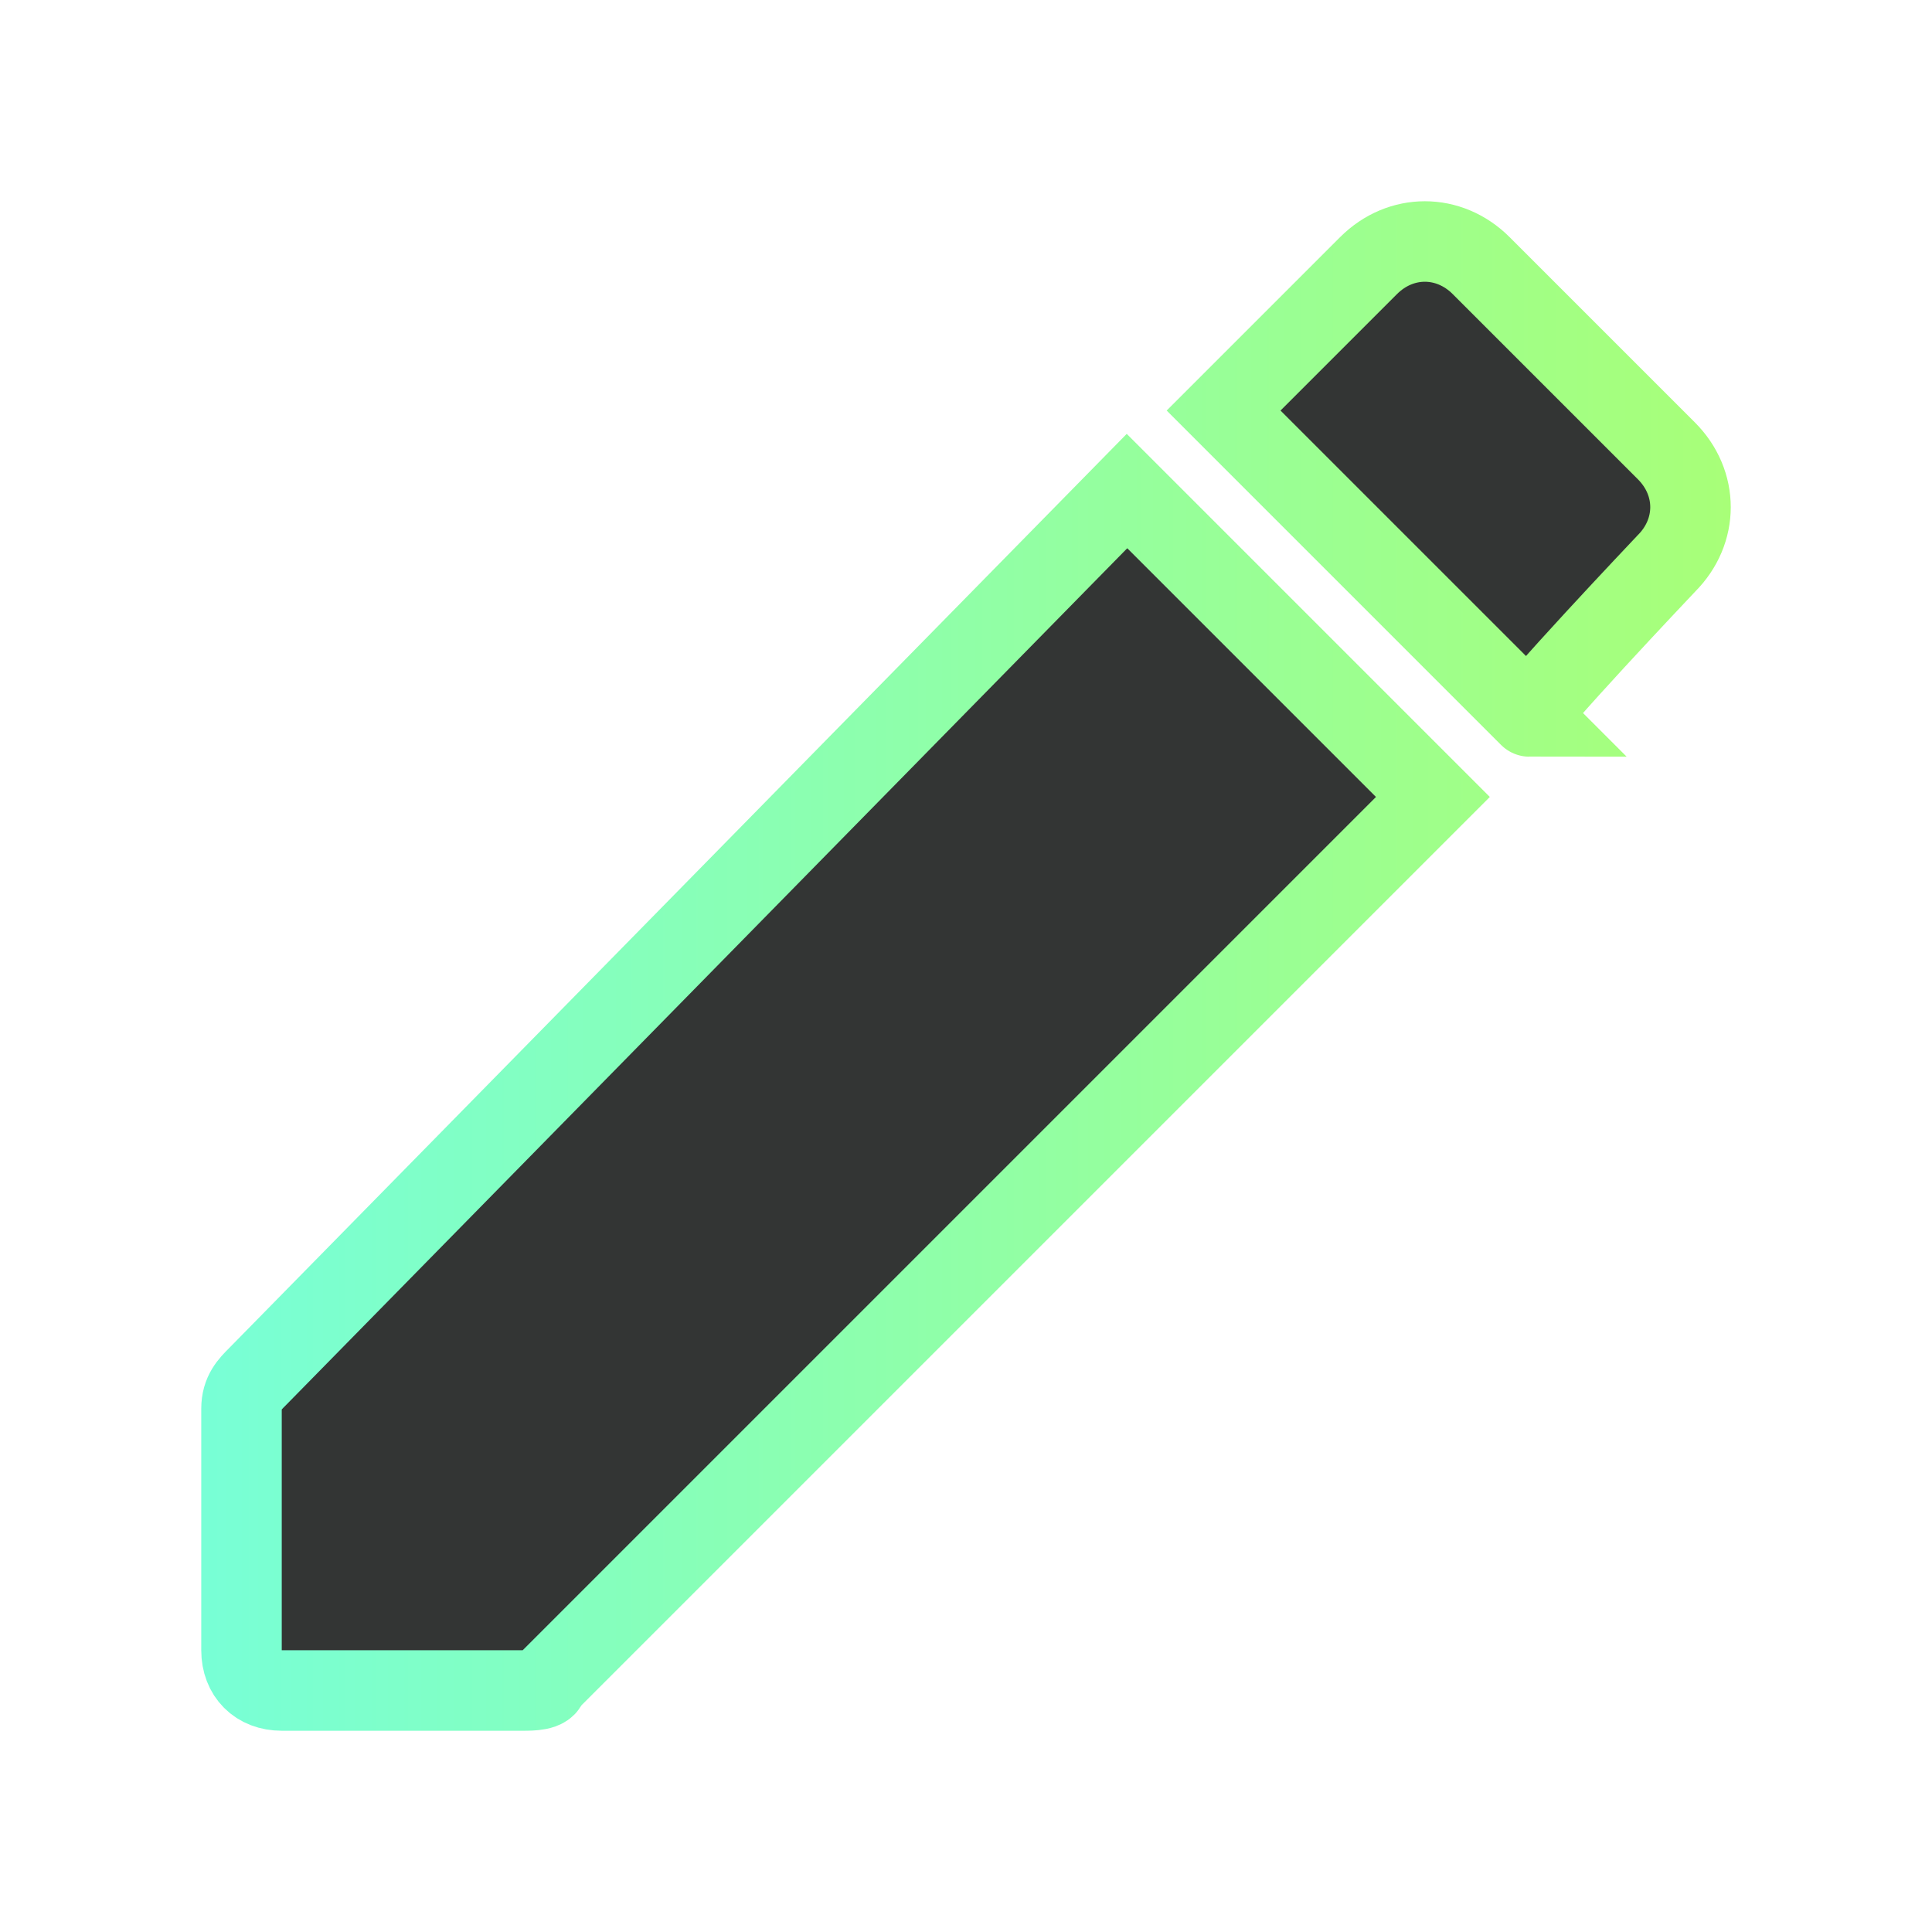
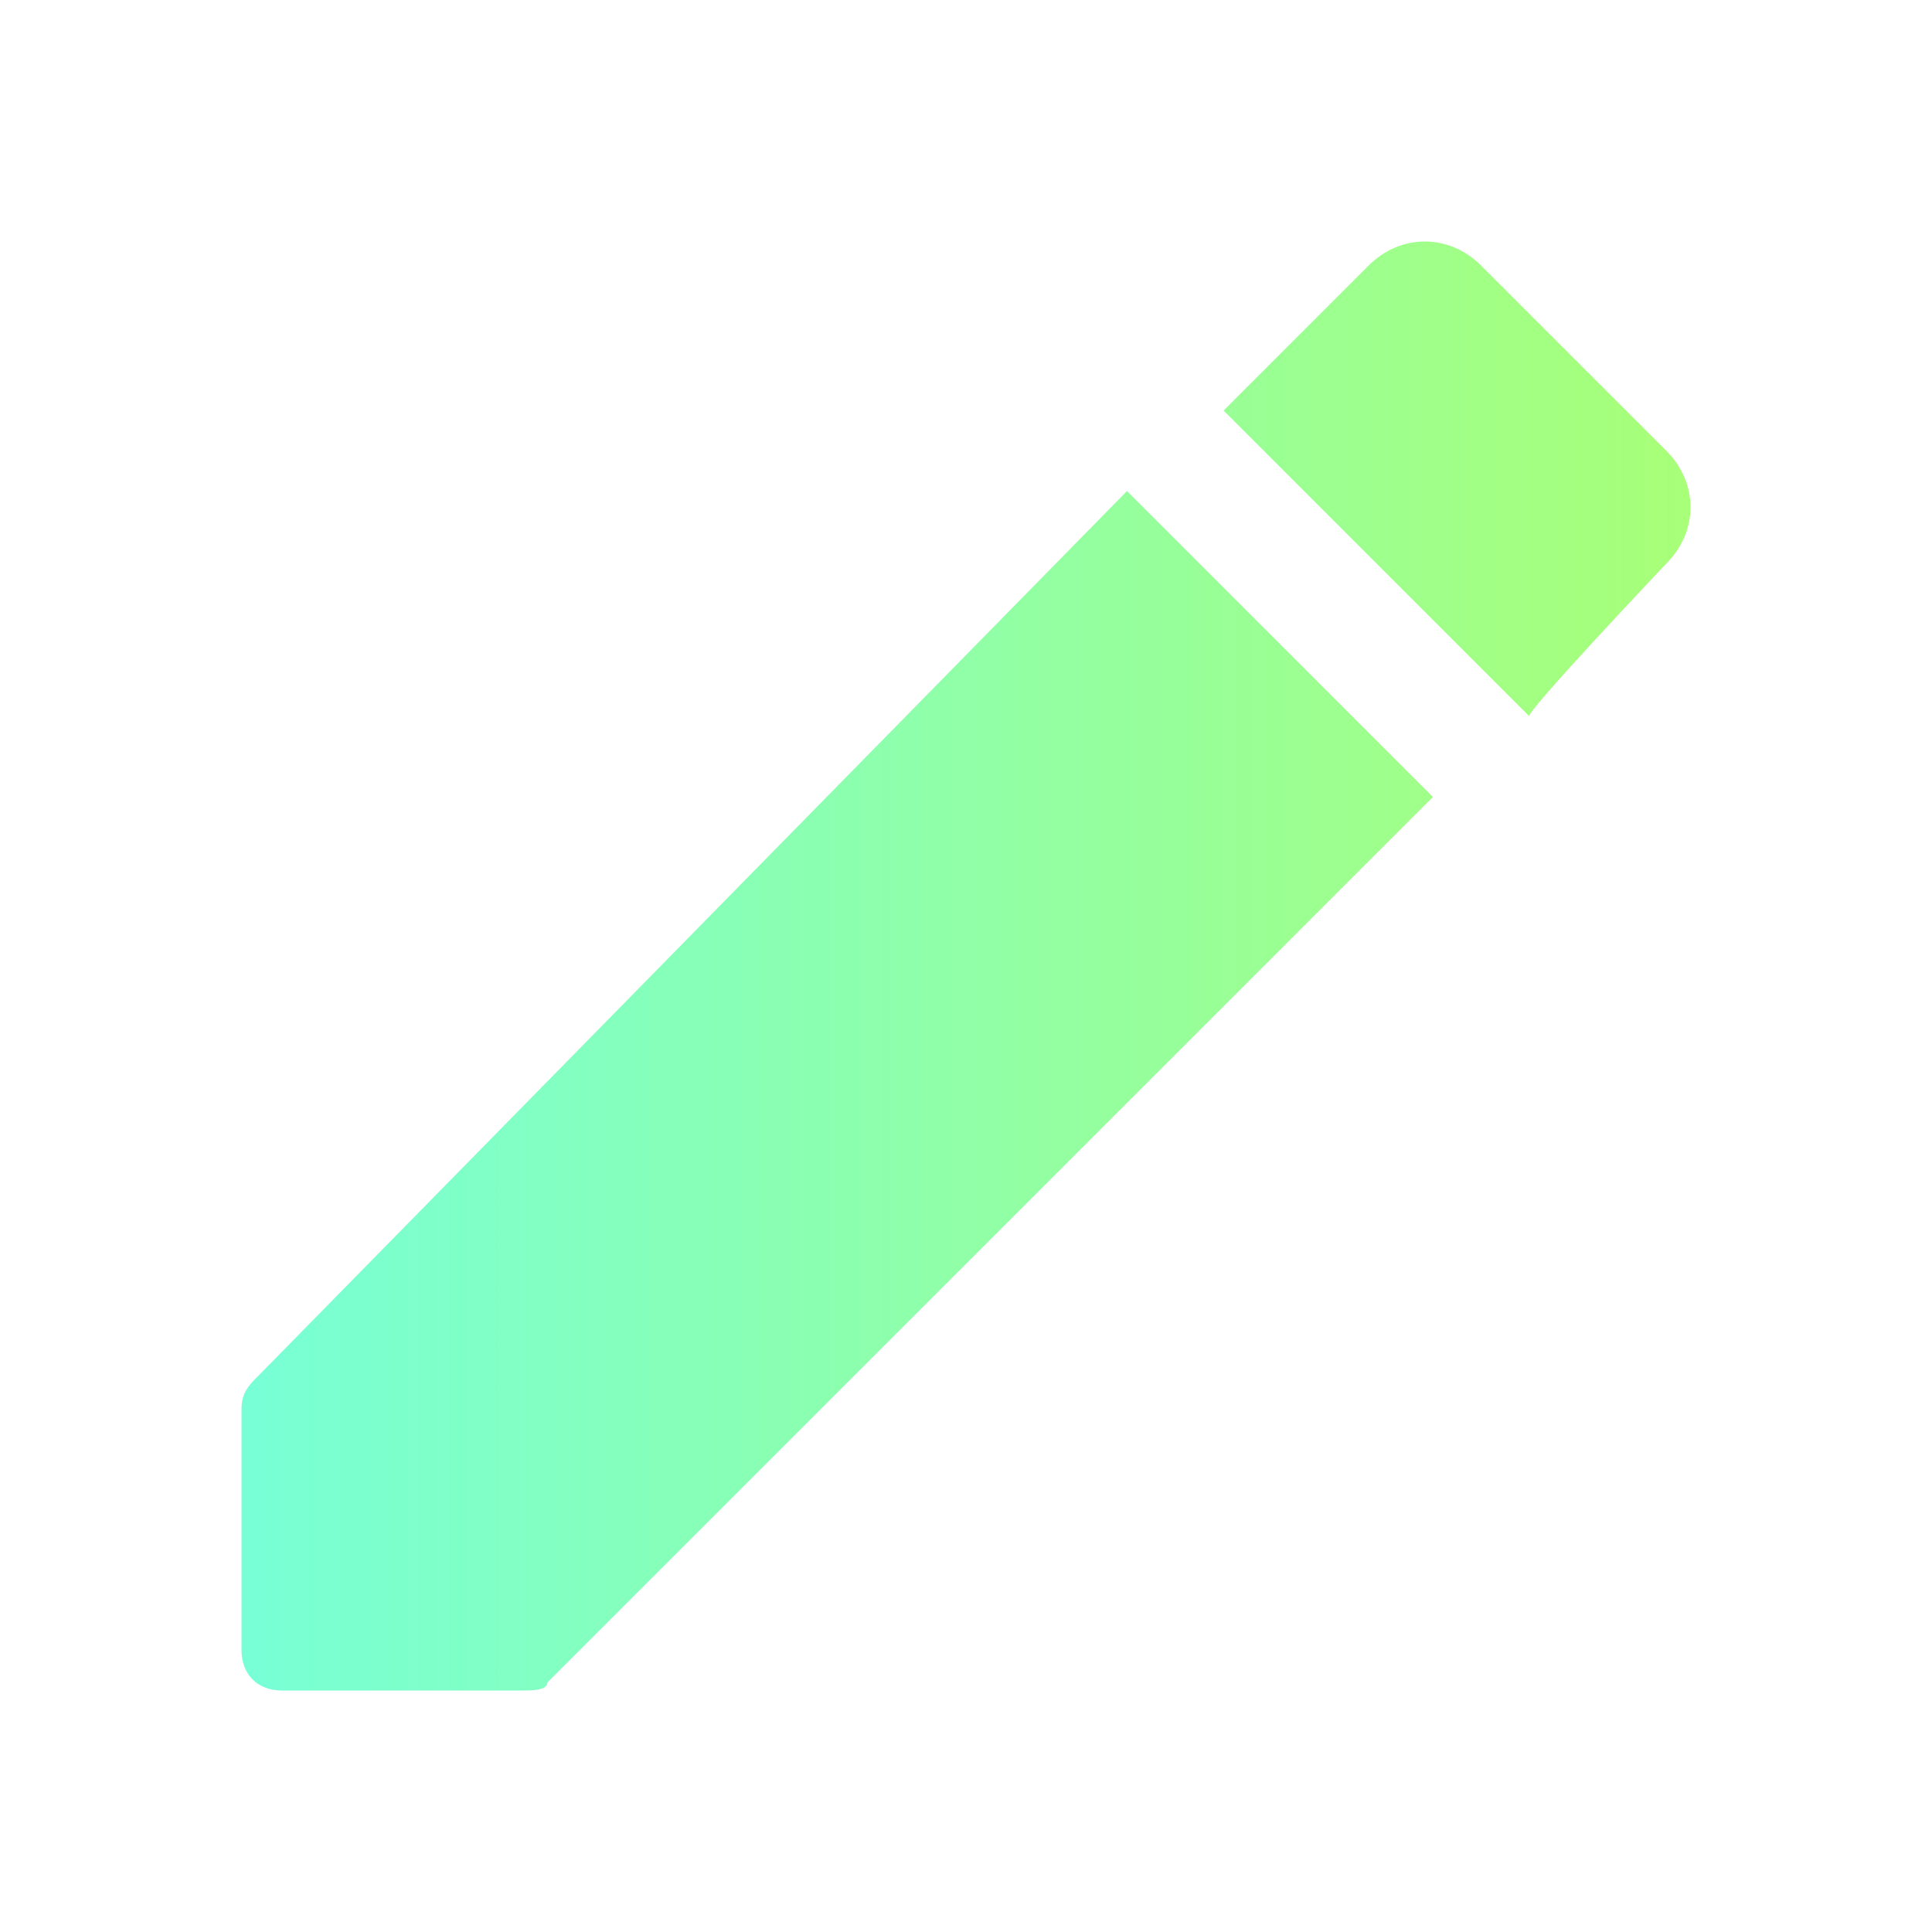
<svg xmlns="http://www.w3.org/2000/svg" version="1.1" id="Layer_1" x="0px" y="0px" viewBox="0 0 24 24" style="enable-background:new 0 0 24 24;" xml:space="preserve">
  <style type="text/css">
	.st0{fill:none;}
- 	.st1{fill:#333534;stroke:url(#SVGID_1_);stroke-miterlimit:10;}
+ 	.st1{fill:url(#SVGID_1_);}
</style>
  <path class="st0" d="M0,0h24v24H0V0z" />
-   <linearGradient id="SVGID_1_" gradientUnits="userSpaceOnUse" x1="2.5" y1="11.999" x2="21.503" y2="11.999">
+   <linearGradient id="SVGID_1_" gradientUnits="userSpaceOnUse" x1="3" y1="12" x2="21" y2="12">
    <stop offset="0" style="stop-color:#78FFD6" />
    <stop offset="1" style="stop-color:#A8FF78" />
  </linearGradient>
-   <path class="st1" d="M3,17.5v3C3,20.8,3.2,21,3.5,21h3c0.1,0,0.3,0,0.3-0.1L17.8,9.9l-3.8-3.8L3.2,17.1C3.1,17.2,3,17.3,3,17.5z   M20.7,7c0.4-0.4,0.4-1,0-1.4l-2.3-2.3c-0.4-0.4-1-0.4-1.4,0l-1.8,1.8l3.8,3.8C18.9,8.9,20.7,7,20.7,7z" />
+   <path class="st1" d="M3,17.5v3C3,20.8,3.2,21,3.5,21h3c0.1,0,0.3,0,0.3-0.1l11-11L14,6.1l-10.8,11C3.1,17.2,3,17.3,3,17.5z M20.7,7  c0.4-0.4,0.4-1,0-1.4l-2.3-2.3c-0.4-0.4-1-0.4-1.4,0l-1.8,1.8L19,8.9C18.9,8.9,20.7,7,20.7,7z" />
</svg>
